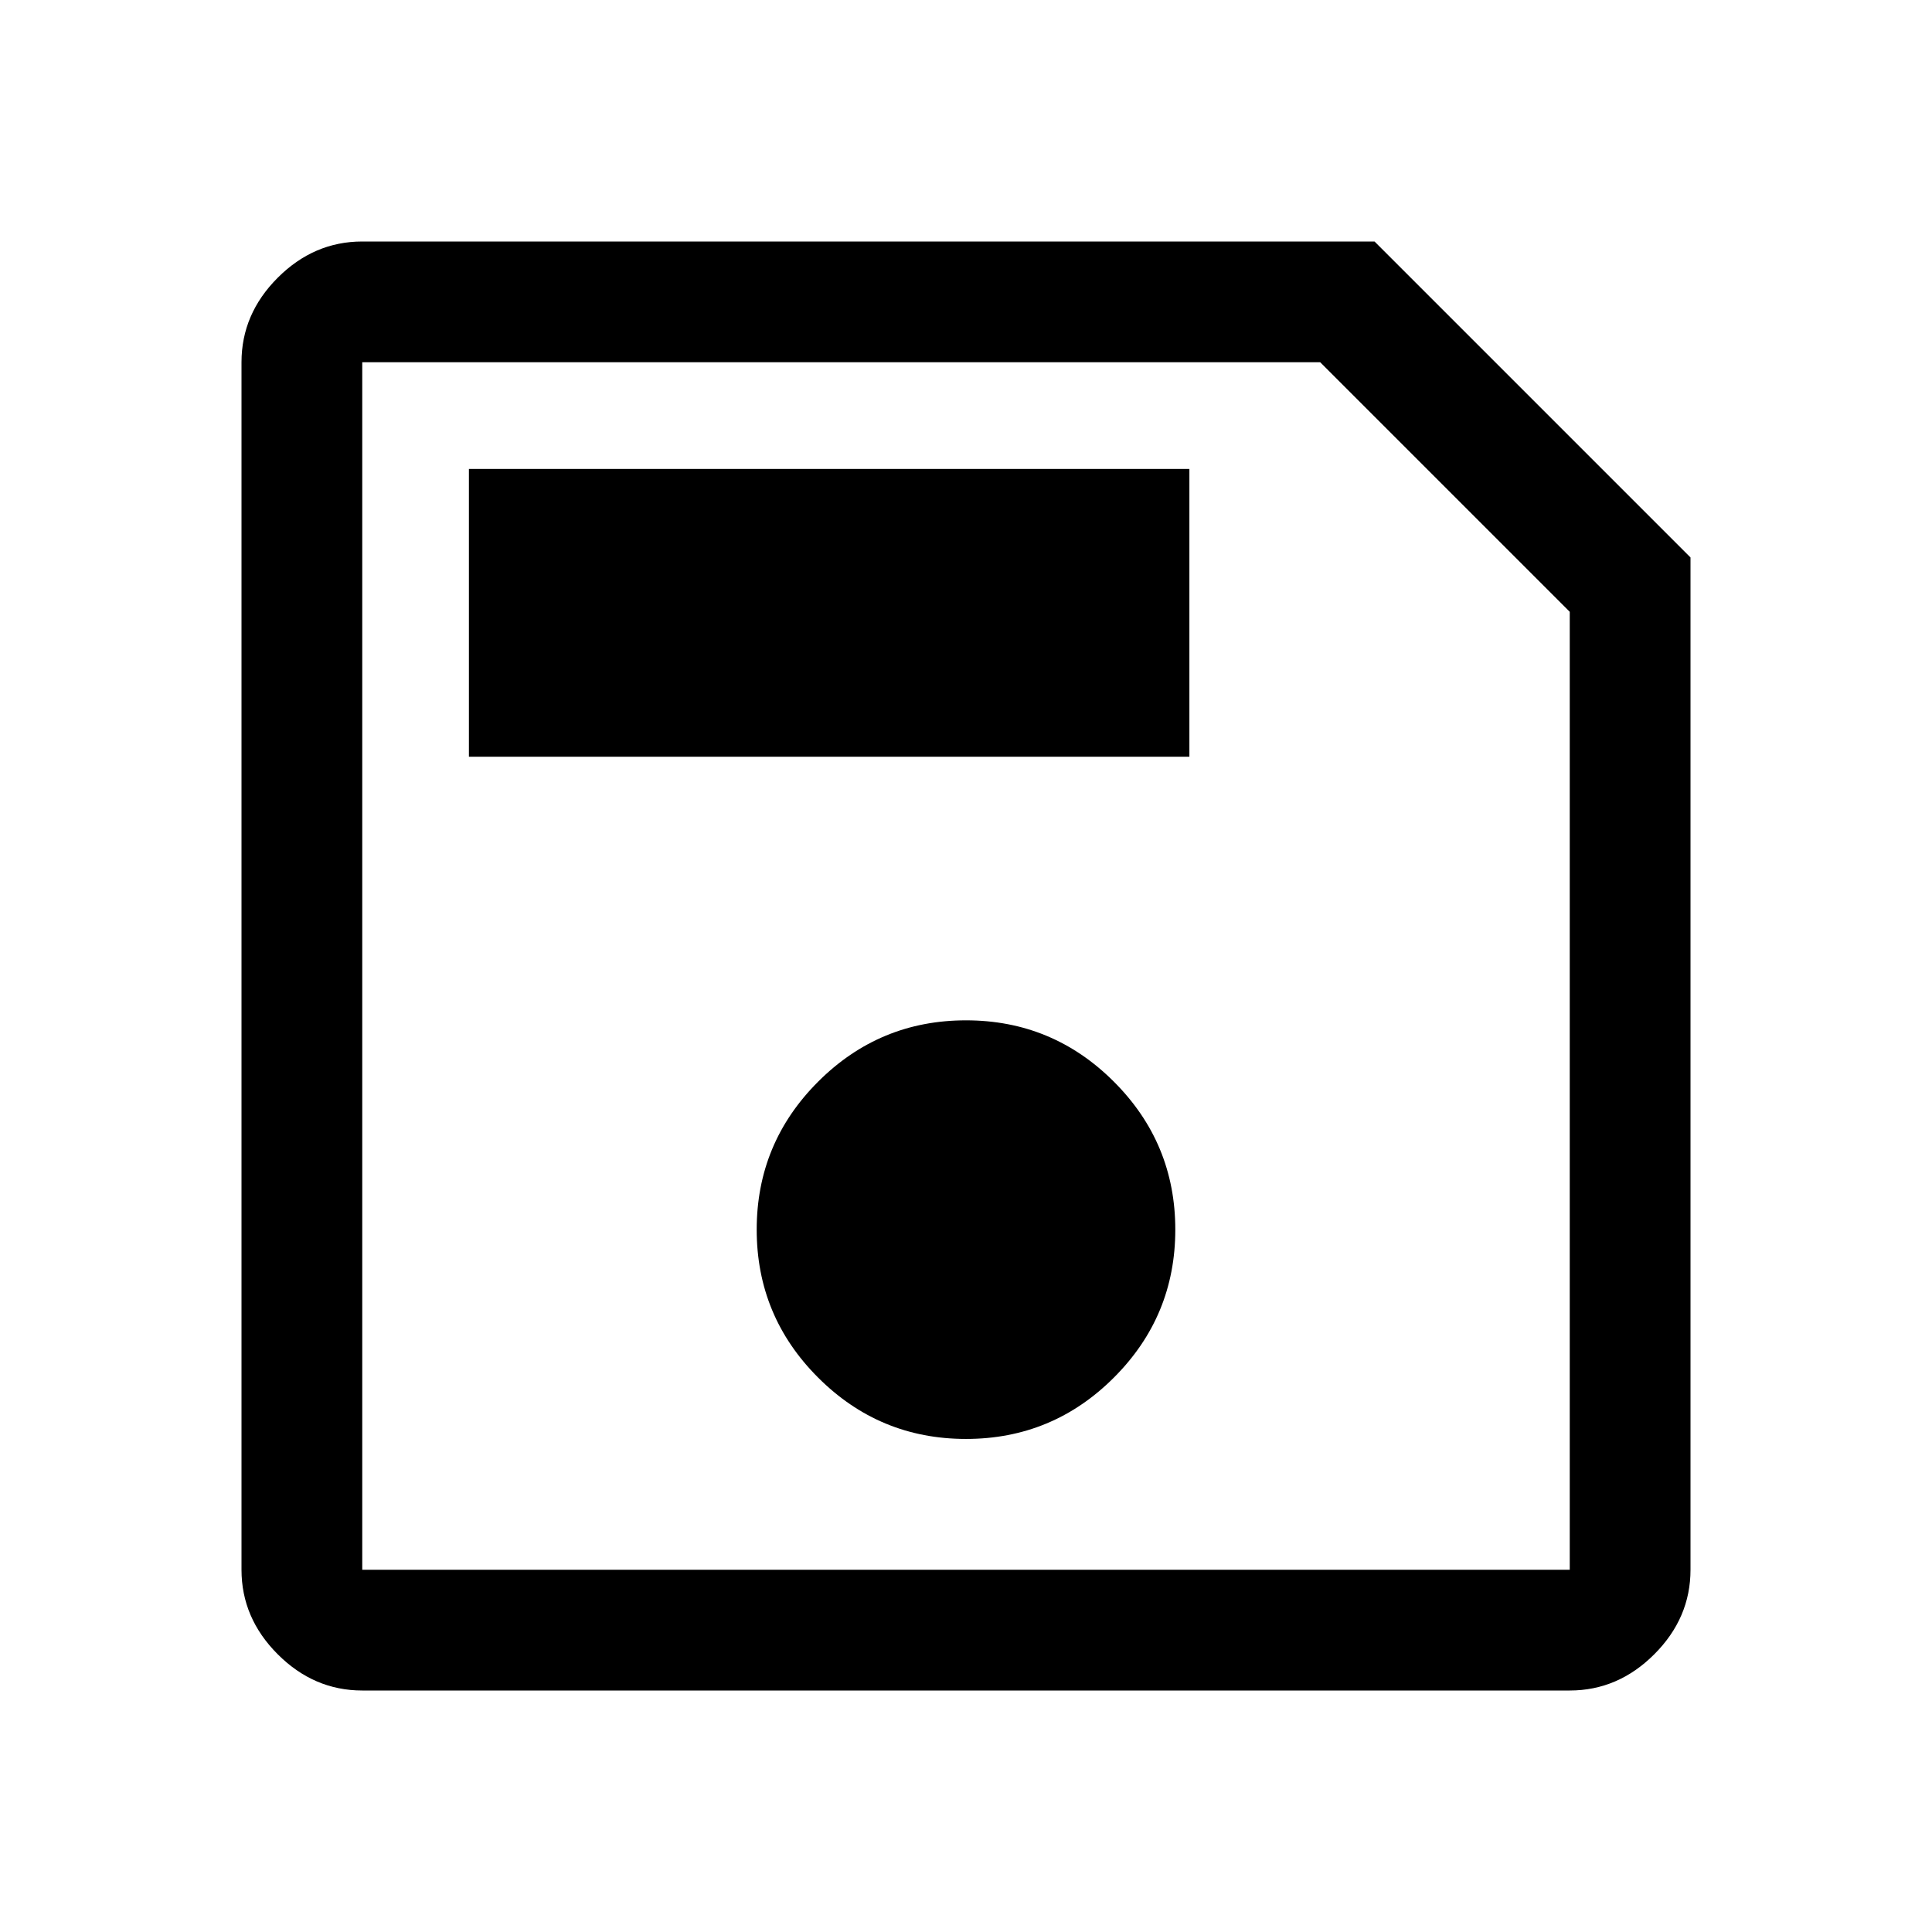
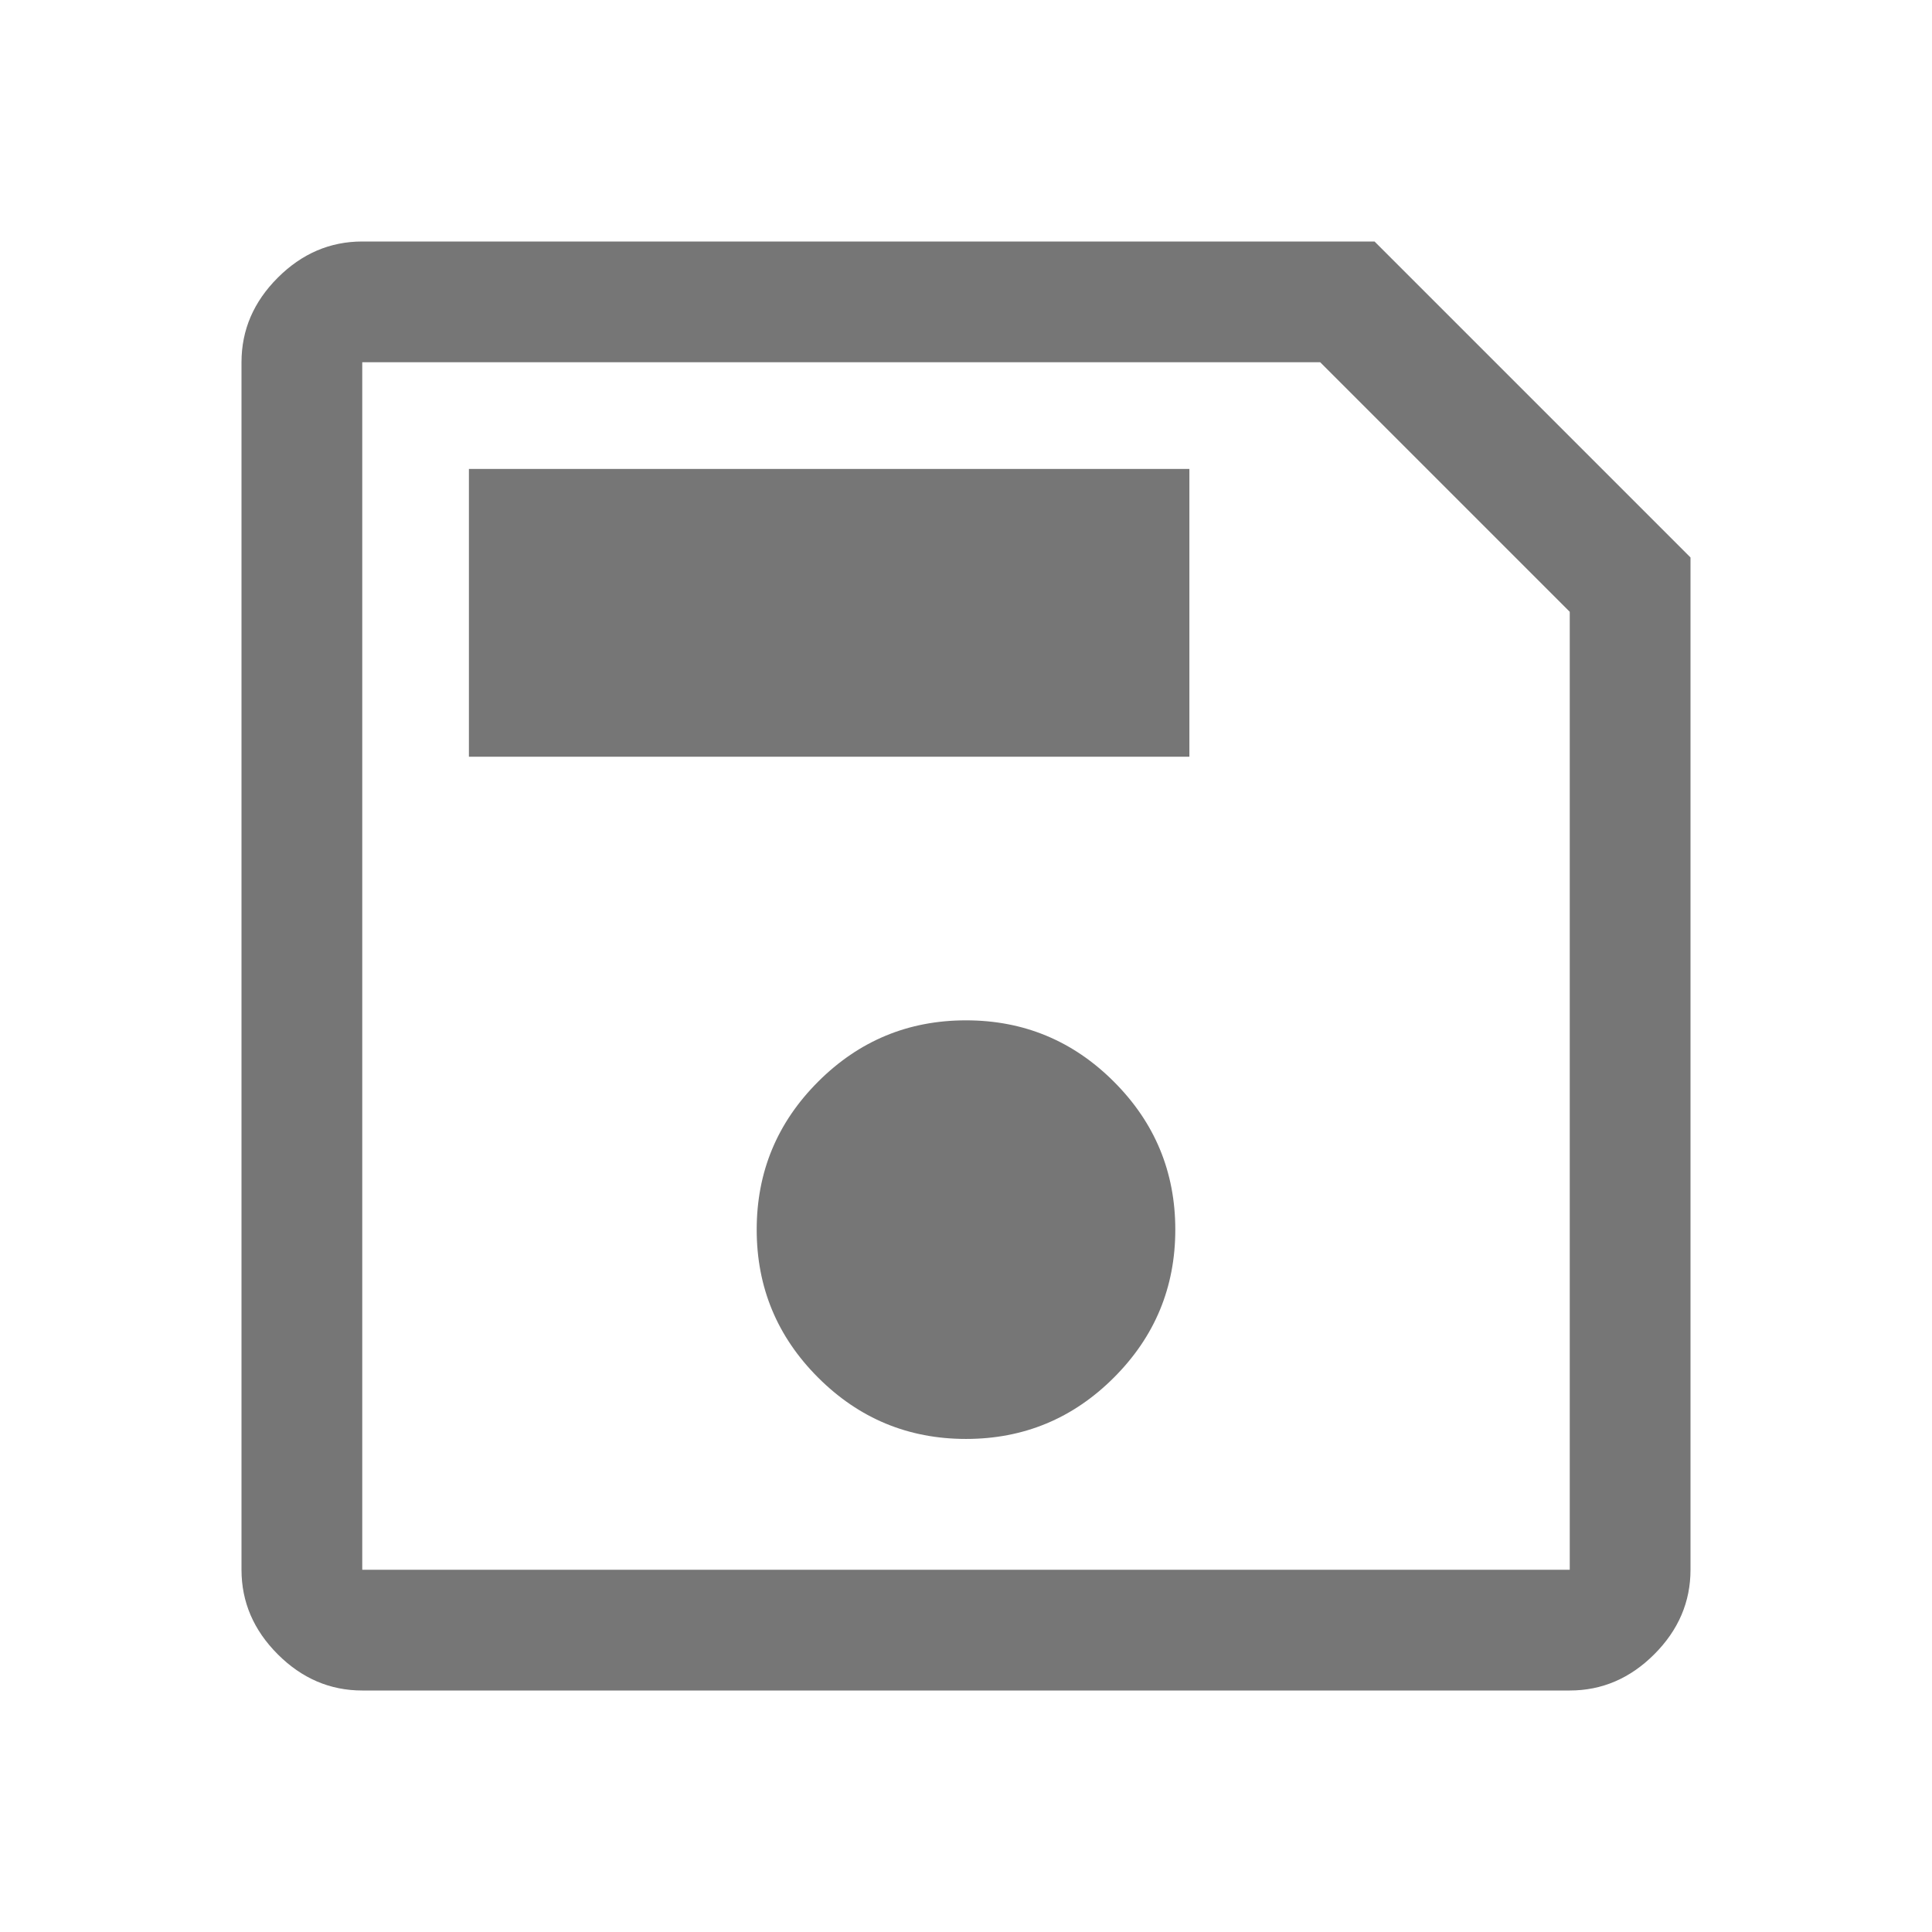
<svg xmlns="http://www.w3.org/2000/svg" height="48" width="48">
-   <path d="M42 13.85V39q0 1.2-.9 2.1-.9.9-2.1.9H9q-1.2 0-2.1-.9Q6 40.2 6 39V9q0-1.2.9-2.1Q7.8 6 9 6h25.15Zm-3 1.35L32.8 9H9v30h30ZM24 35.75q2.15 0 3.675-1.525T29.2 30.55q0-2.15-1.525-3.675T24 25.35q-2.15 0-3.675 1.525T18.8 30.55q0 2.15 1.525 3.675T24 35.75ZM11.65 18.8h17.9v-7.15h-17.9ZM9 15.2V39 9Z" />
+   <path fill="#767676" d="M42 13.85V39q0 1.2-.9 2.1-.9.9-2.1.9H9q-1.2 0-2.1-.9Q6 40.2 6 39V9q0-1.2.9-2.1Q7.8 6 9 6h25.15Zm-3 1.35L32.8 9H9v30h30ZM24 35.75q2.15 0 3.675-1.525T29.2 30.55q0-2.15-1.525-3.675T24 25.35q-2.15 0-3.675 1.525T18.8 30.55q0 2.15 1.525 3.675T24 35.75ZM11.65 18.8h17.9v-7.15h-17.9ZM9 15.2V39 9Z" />
</svg>
